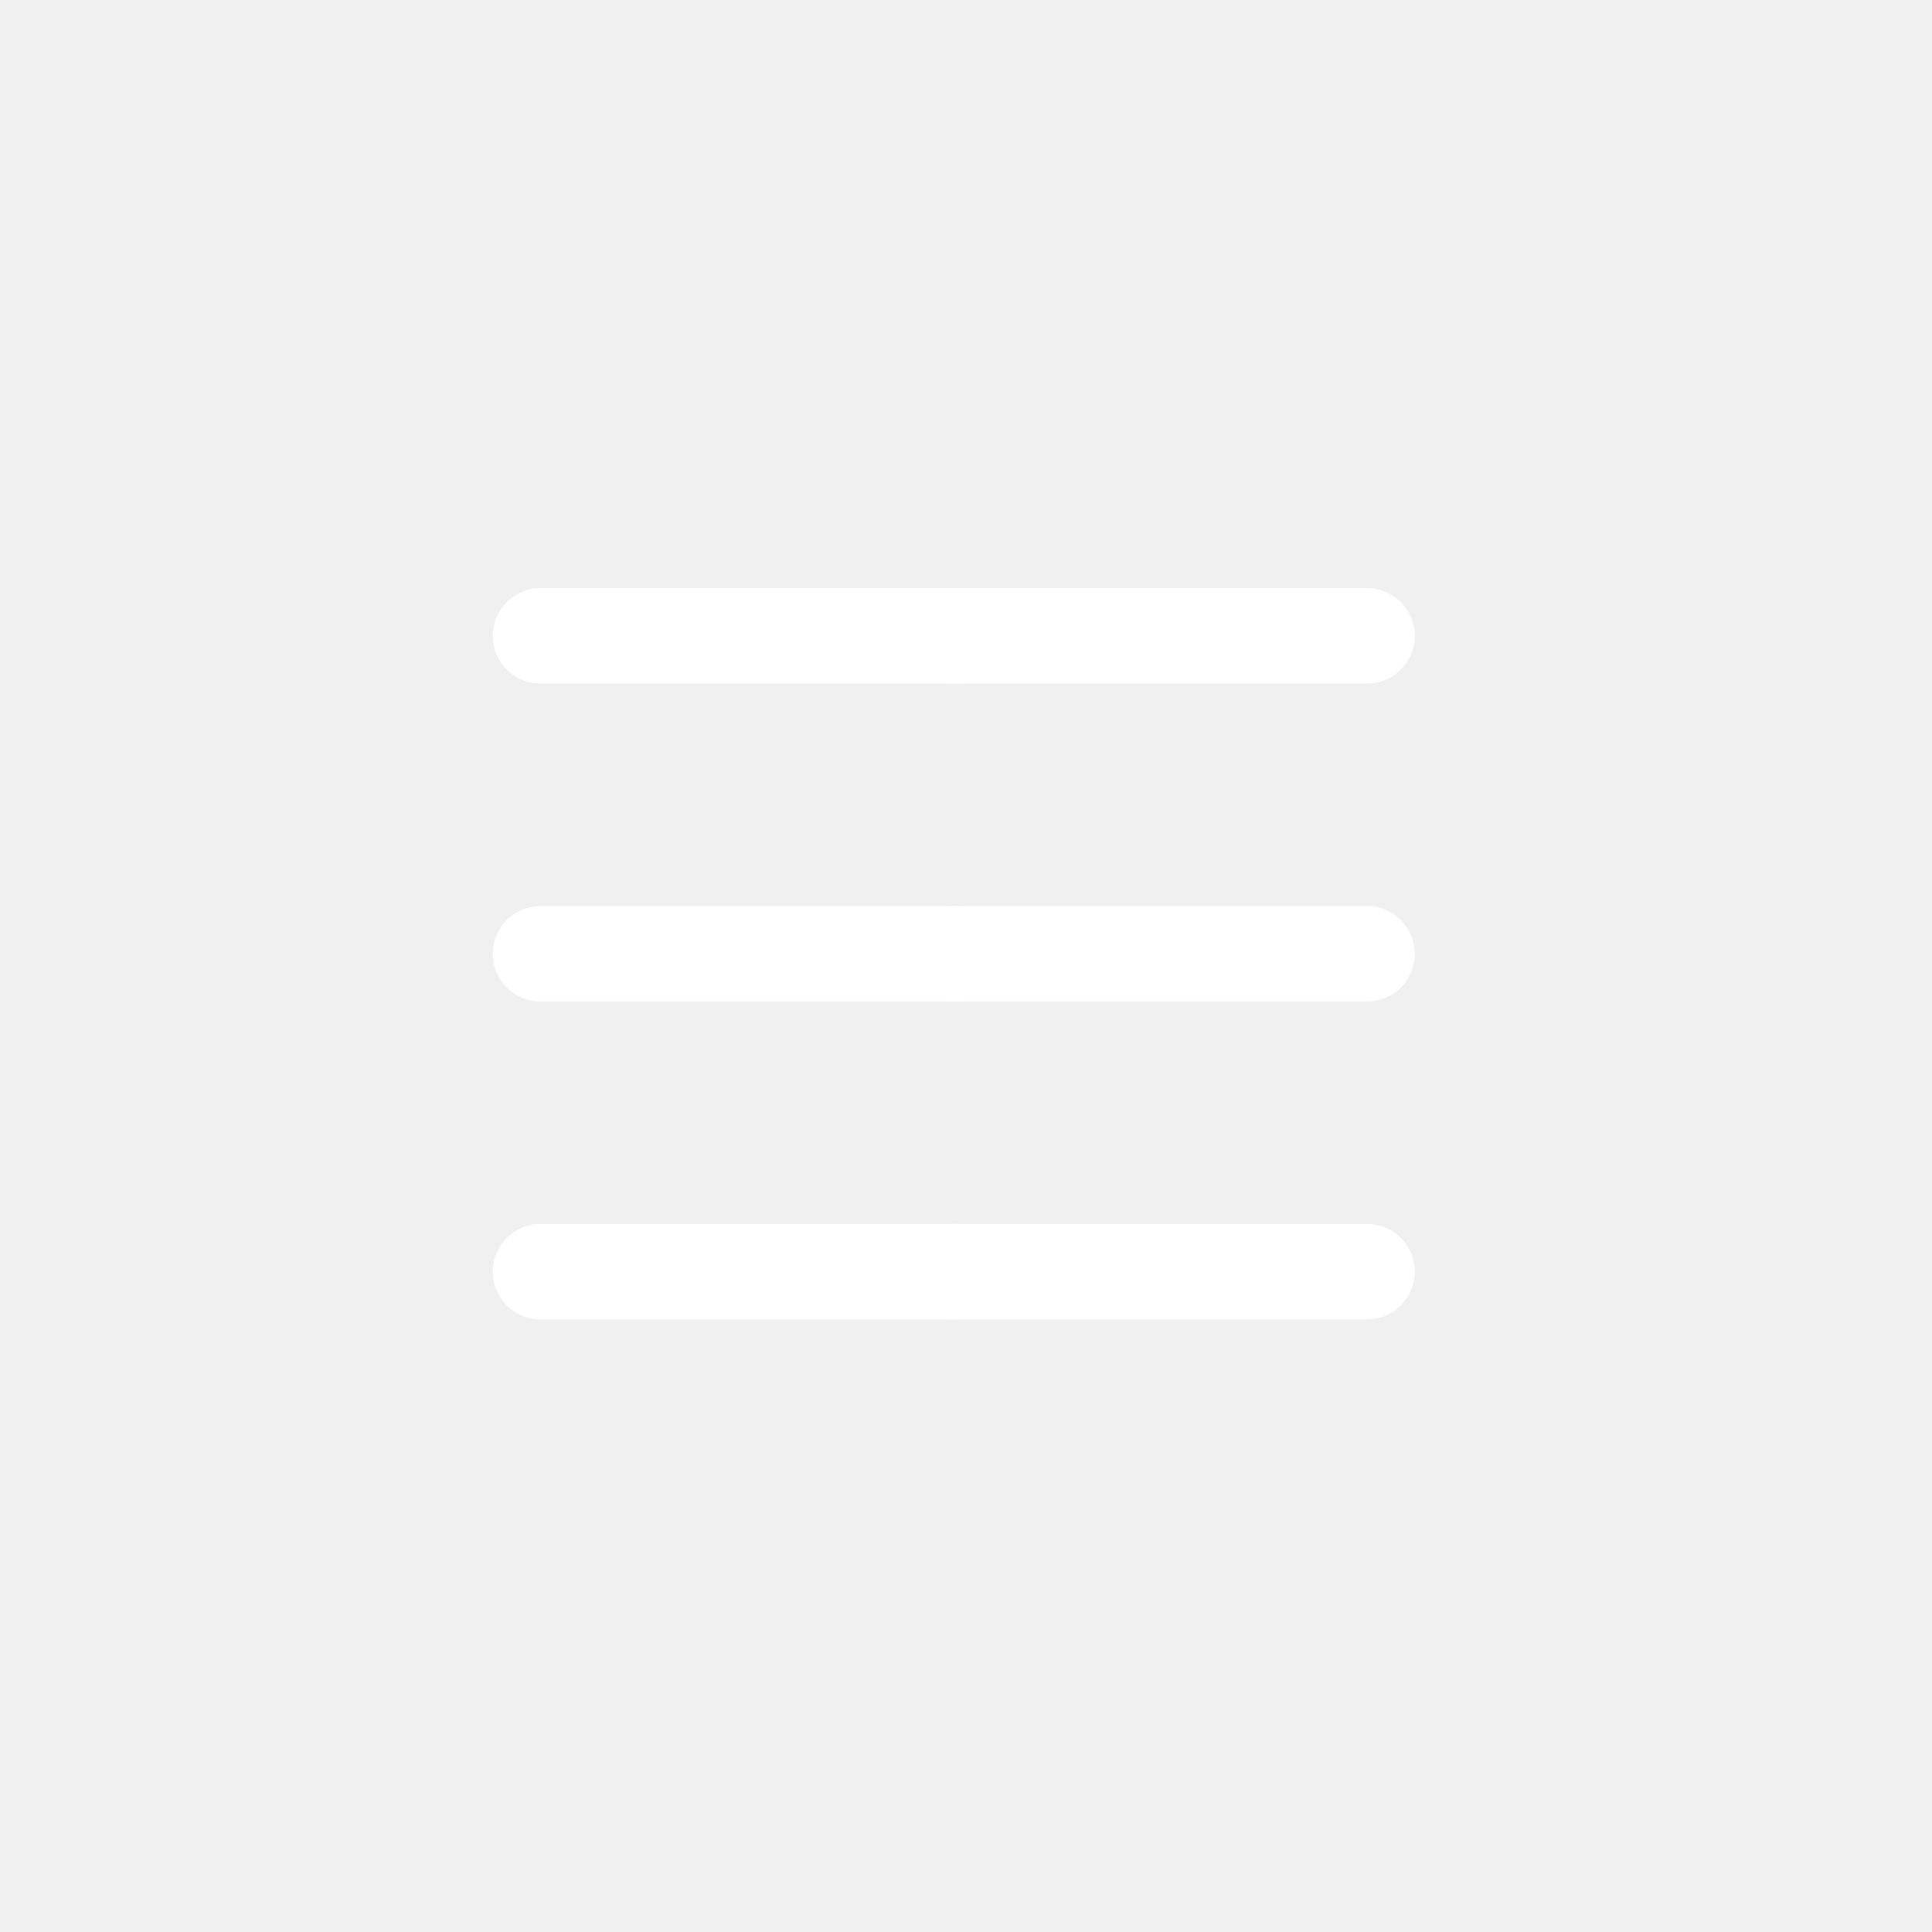
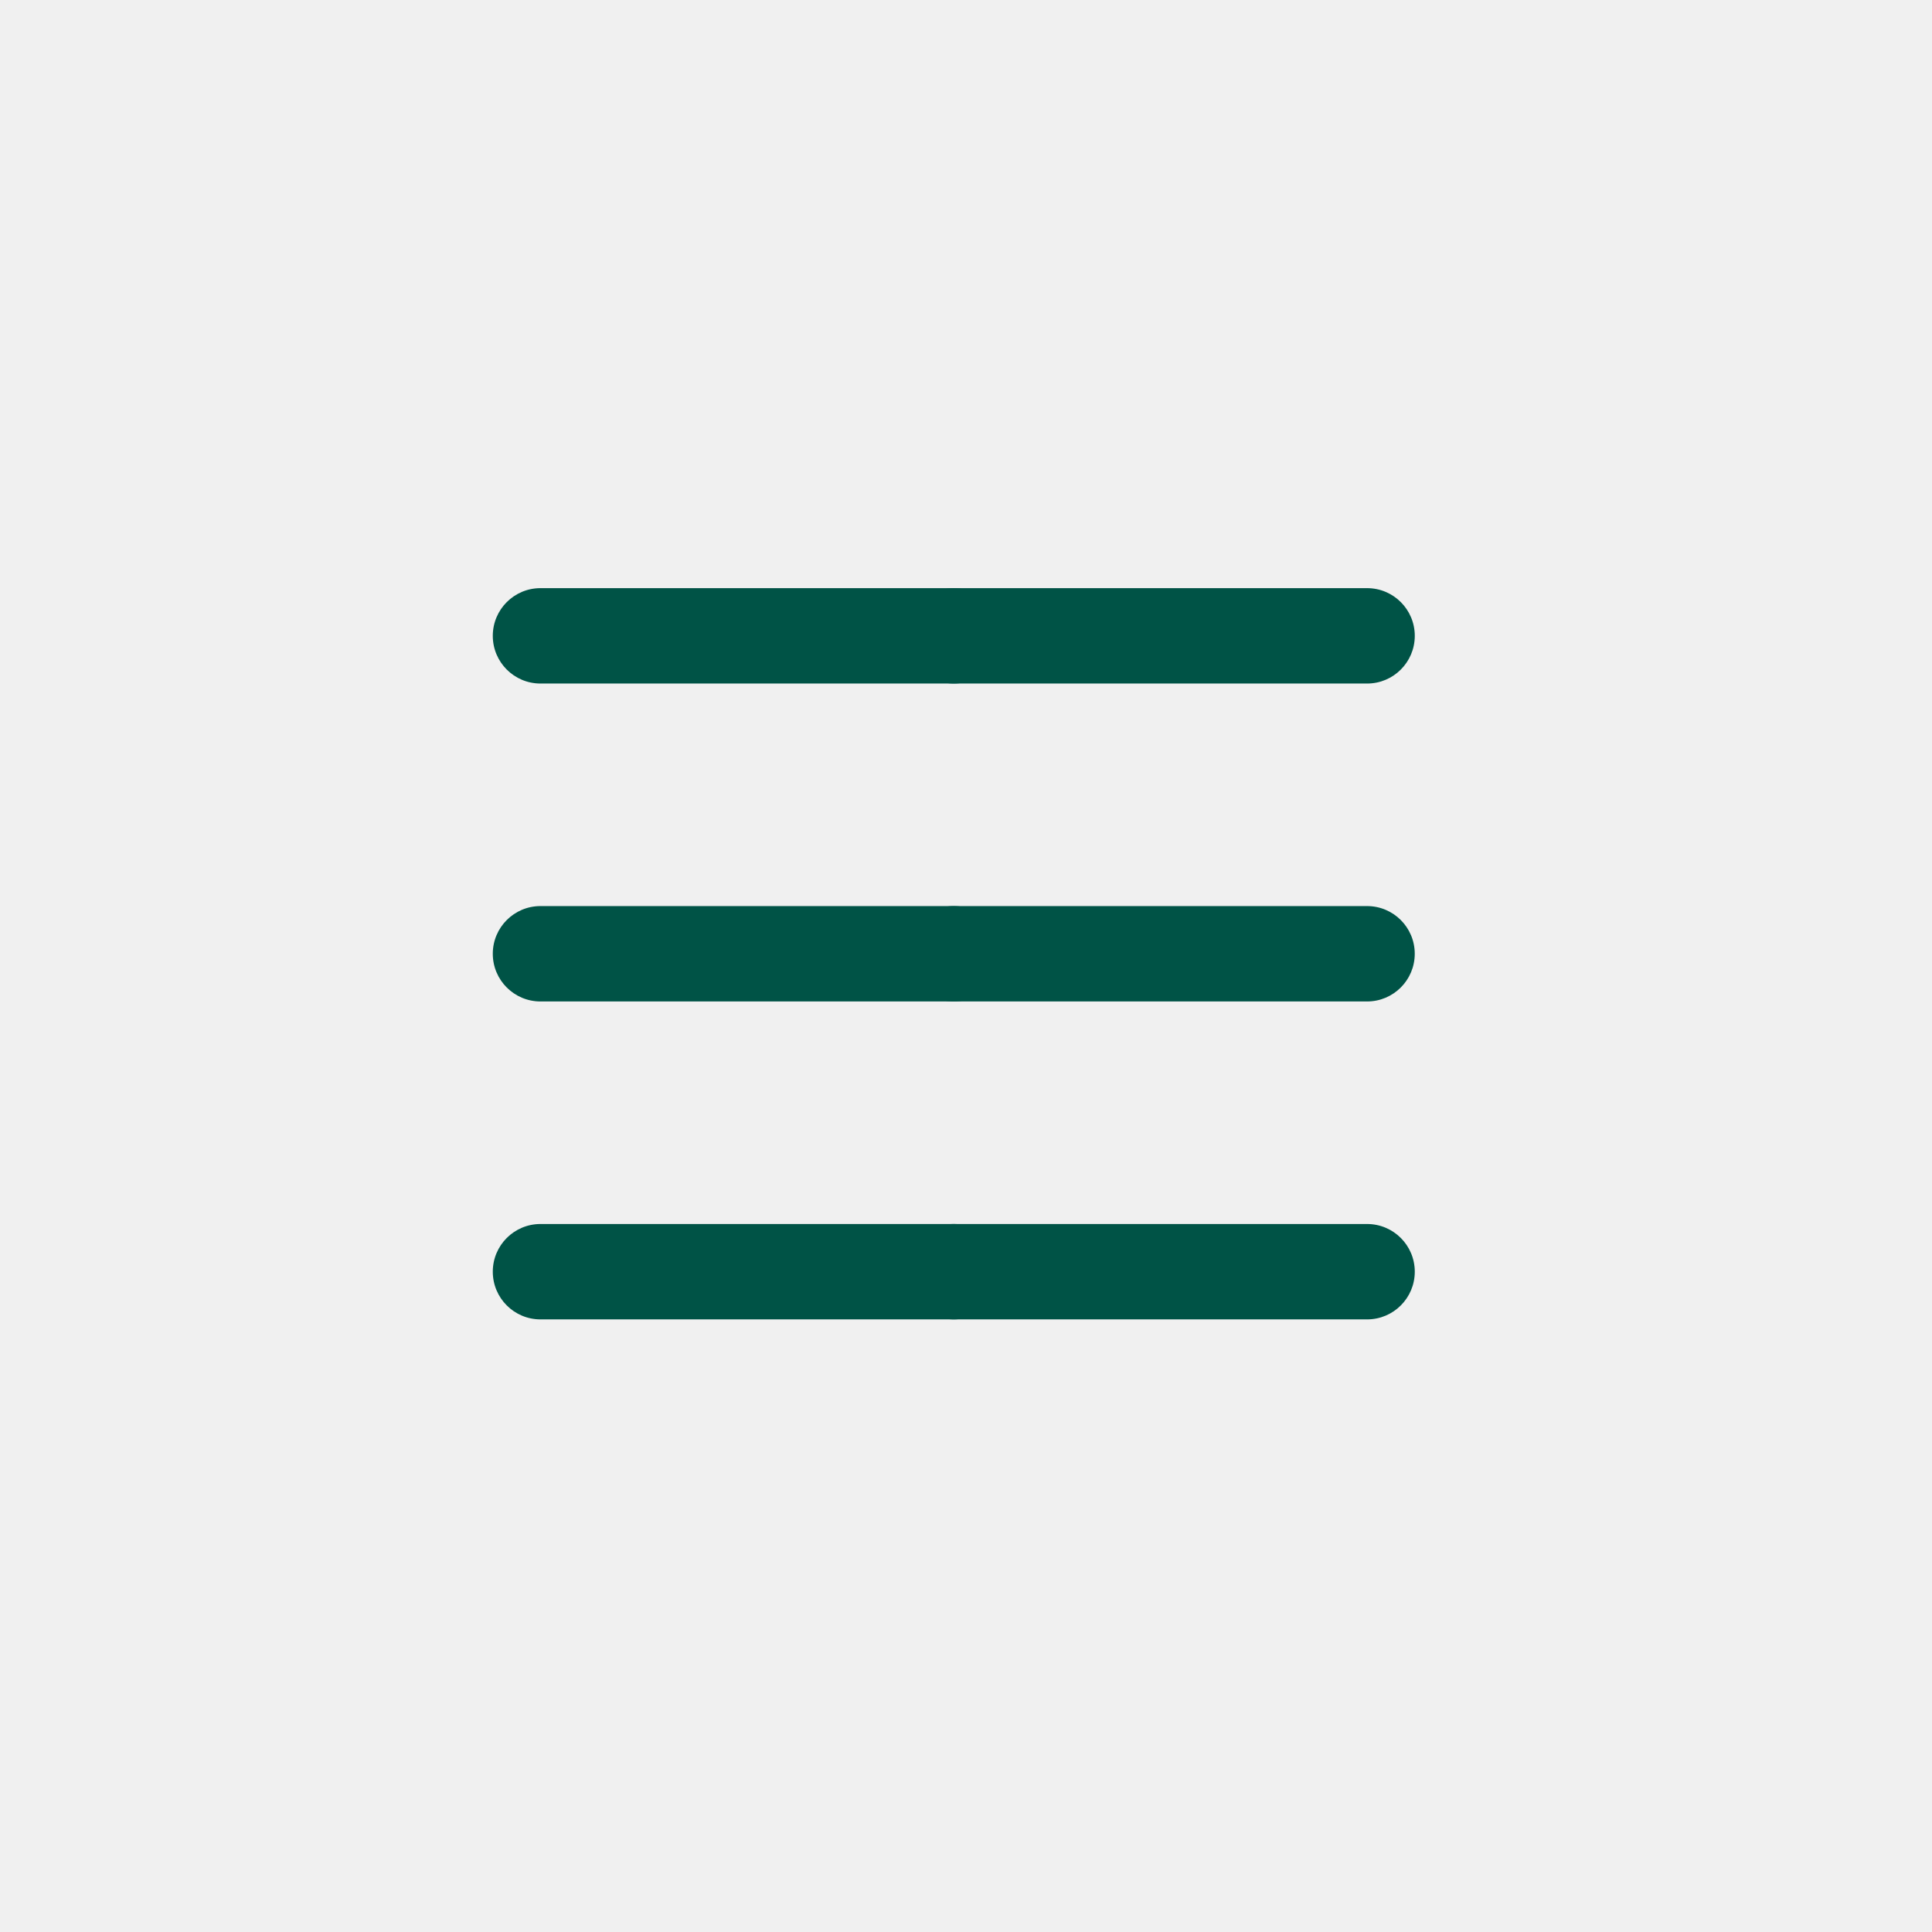
<svg xmlns="http://www.w3.org/2000/svg" width="59" height="59" viewBox="0 0 59 59" fill="none">
-   <rect x="27.671" y="17.961" width="15.534" height="2.913" rx="1.456" fill="white" />
-   <rect x="15.049" y="17.961" width="15.534" height="2.913" rx="1.456" fill="white" />
-   <rect x="27.67" y="27.67" width="15.534" height="2.913" rx="1.456" fill="white" />
-   <rect x="15.049" y="27.67" width="15.534" height="2.913" rx="1.456" fill="white" />
-   <rect x="27.671" y="37.379" width="15.534" height="2.913" rx="1.456" fill="white" />
-   <rect x="15.049" y="37.379" width="15.534" height="2.913" rx="1.456" fill="white" />
+   <rect x="27.671" y="17.961" width="15.534" height="2.913" rx="1.456" fill="#005346" />
+   <rect x="15.049" y="17.961" width="15.534" height="2.913" rx="1.456" fill="#005346" />
+   <rect x="27.67" y="27.67" width="15.534" height="2.913" rx="1.456" fill="#005346" />
+   <rect x="15.049" y="27.67" width="15.534" height="2.913" rx="1.456" fill="#005346" />
+   <rect x="27.671" y="37.379" width="15.534" height="2.913" rx="1.456" fill="#005346" />
+   <rect x="15.049" y="37.379" width="15.534" height="2.913" rx="1.456" fill="#005346" />
</svg>
